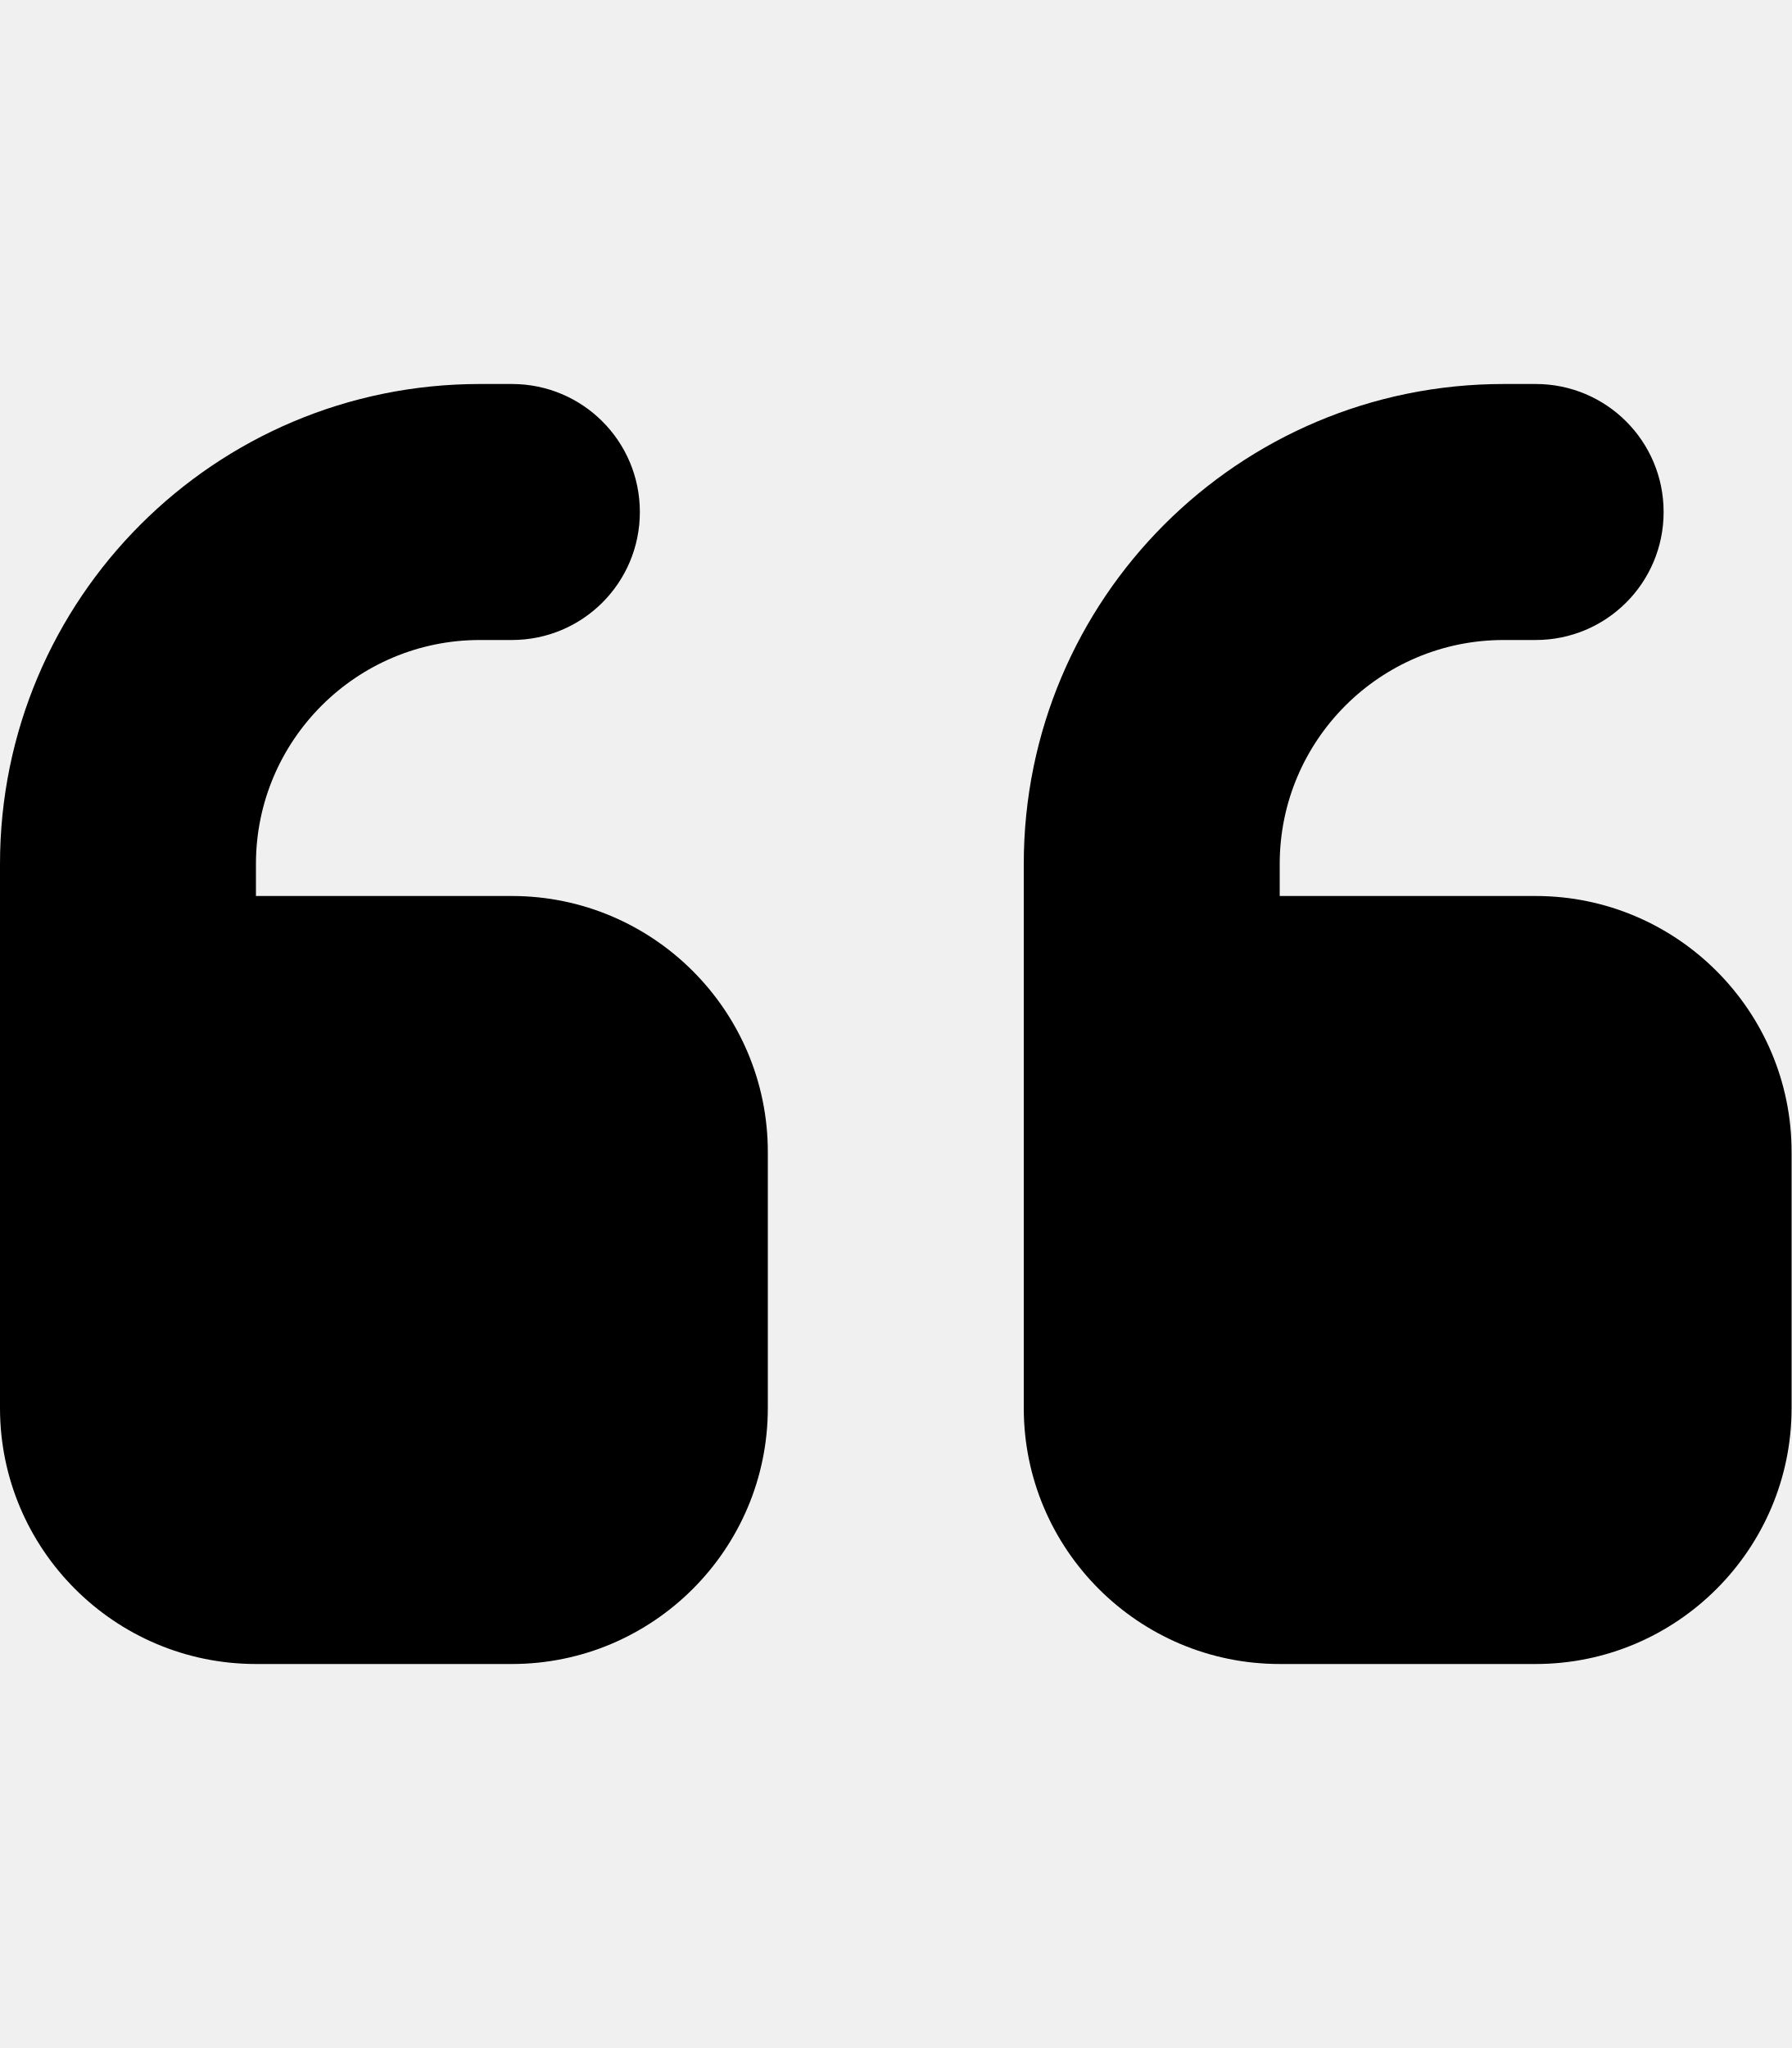
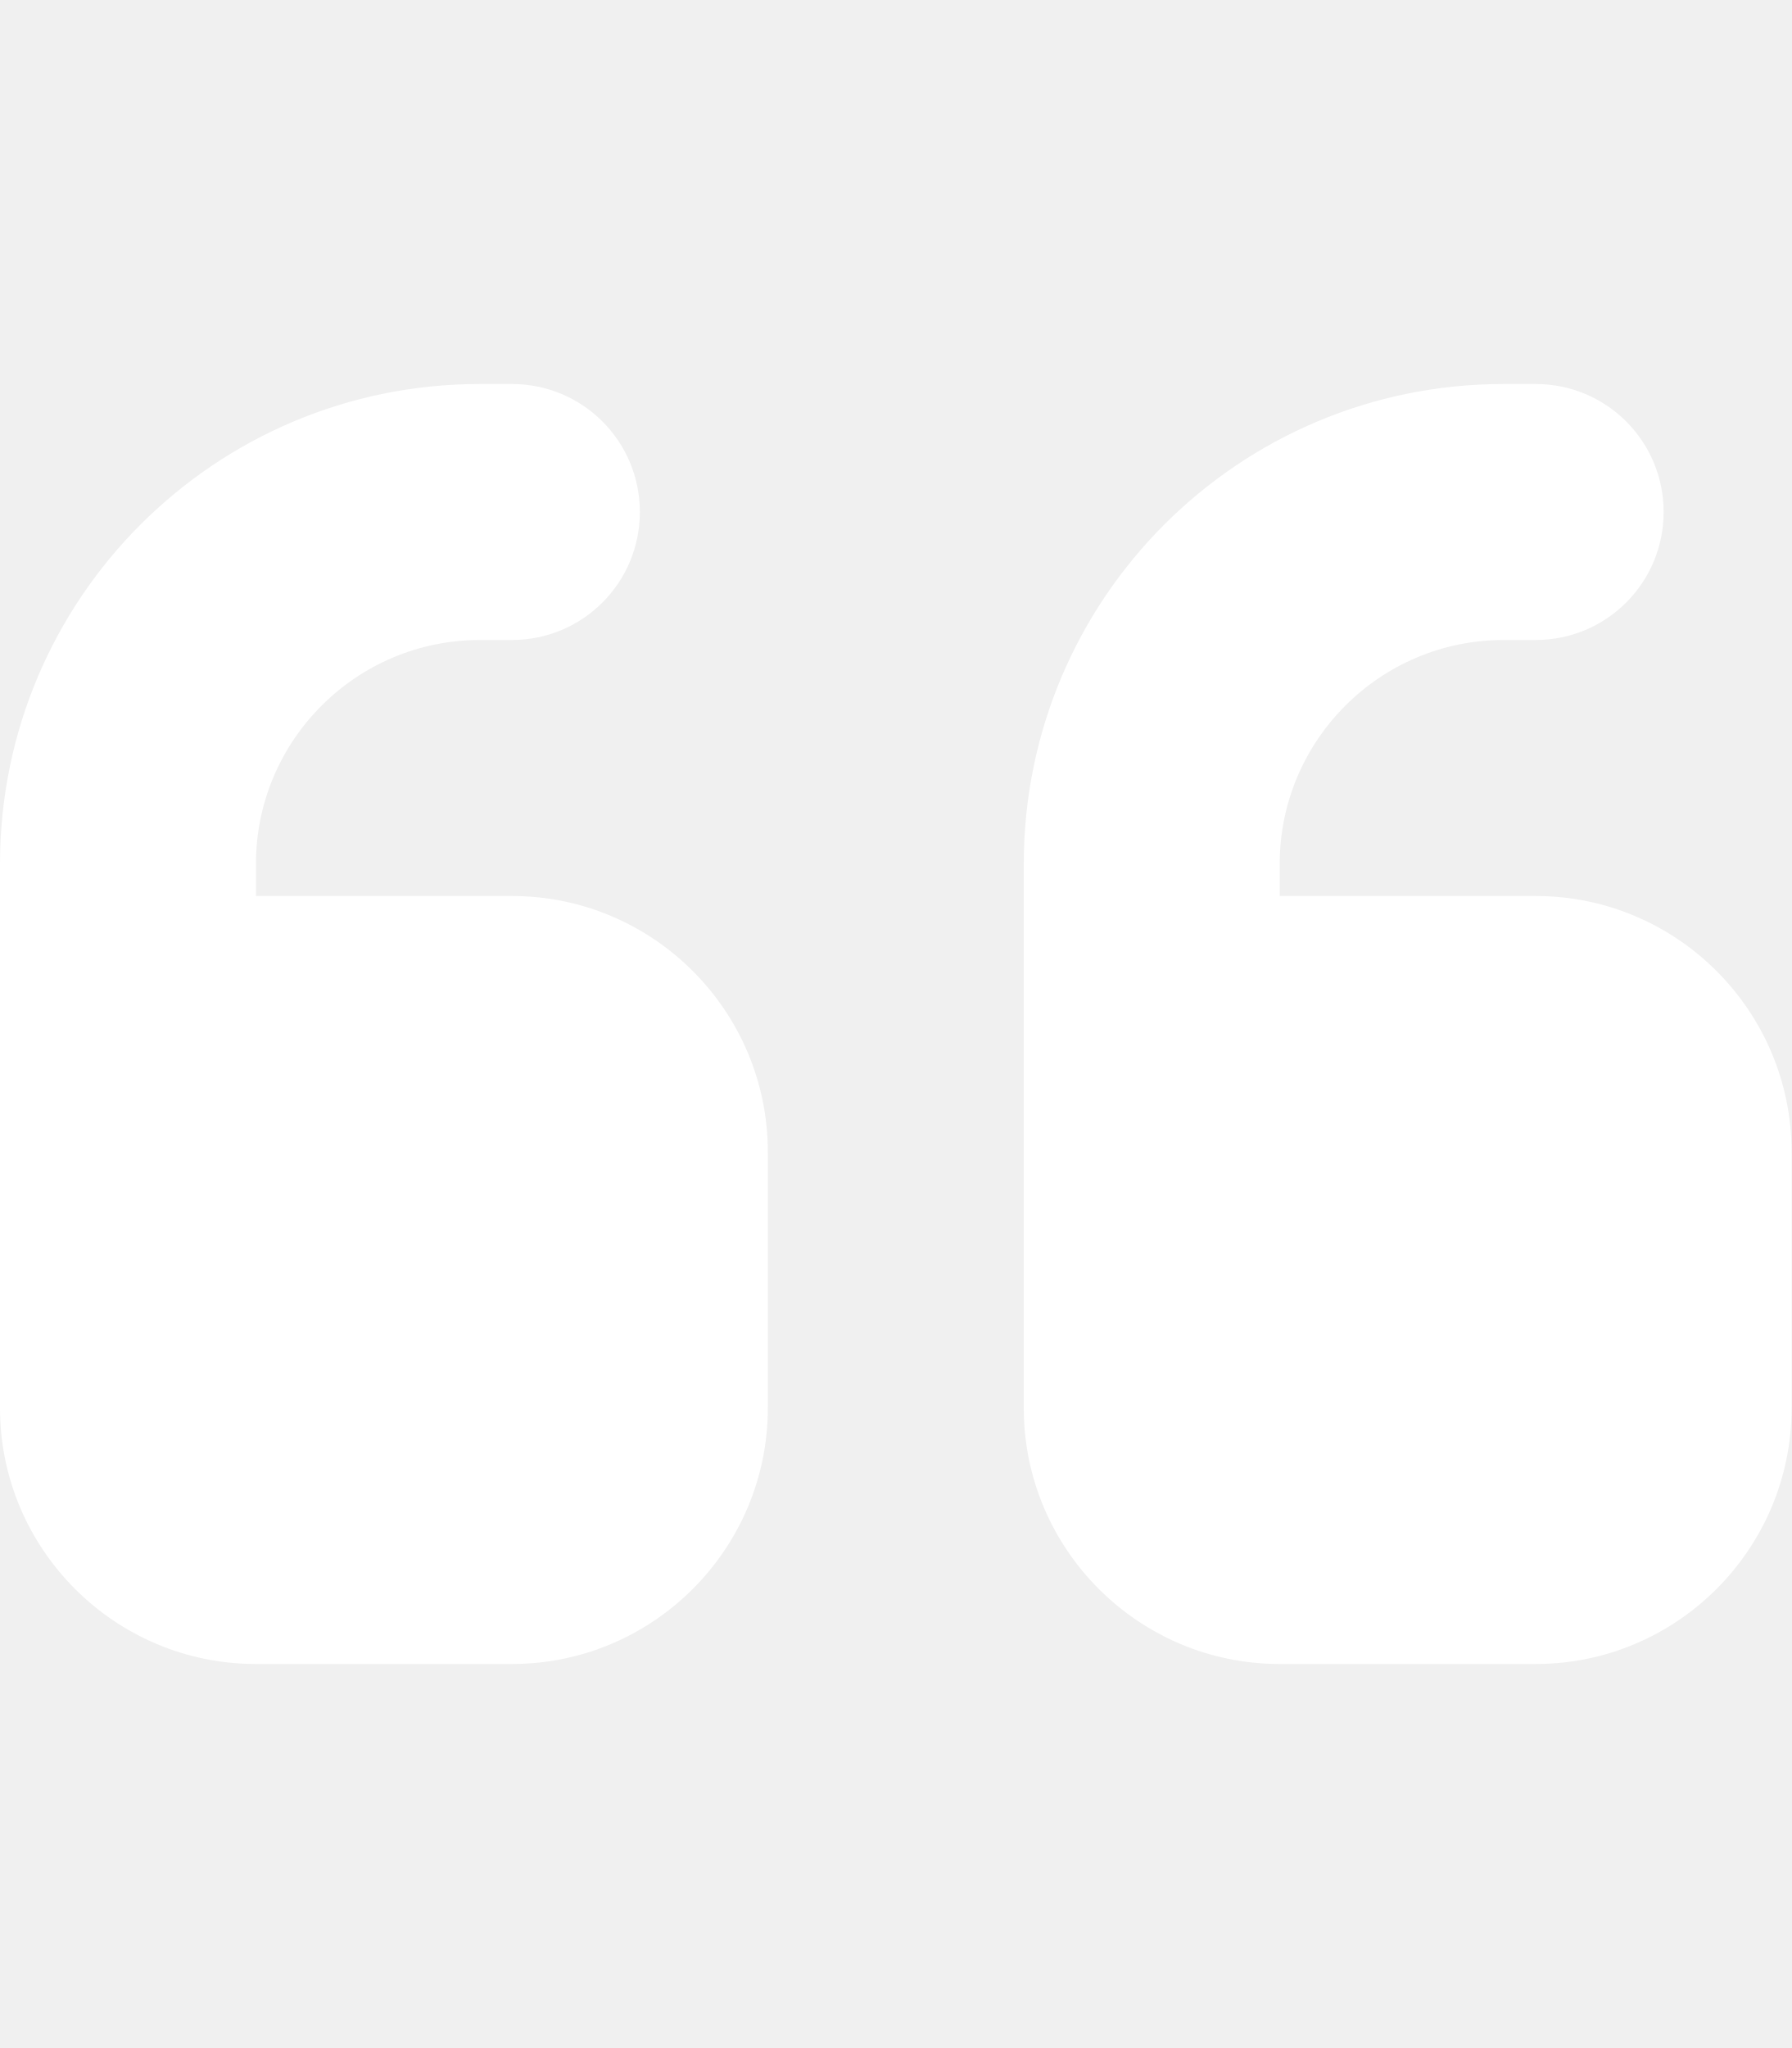
<svg xmlns="http://www.w3.org/2000/svg" viewBox="0 0 448 512">
-   <path d="M0 216C0 149.7 53.7 96 120 96l8 0c17.7 0 32 14.3 32 32s-14.3 32-32 32l-8 0c-30.9 0-56 25.1-56 56l0 8 64 0c35.3 0 64 28.7 64 64l0 64c0 35.3-28.7 64-64 64l-64 0c-35.3 0-64-28.7-64-64l0-32 0-32 0-72zm256 0c0-66.3 53.7-120 120-120l8 0c17.7 0 32 14.3 32 32s-14.3 32-32 32l-8 0c-30.9 0-56 25.1-56 56l0 8 64 0c35.3 0 64 28.7 64 64l0 64c0 35.3-28.7 64-64 64l-64 0c-35.3 0-64-28.7-64-64l0-32 0-32 0-72z" />
+   <path fill="#ffffff" d="M0 216C0 149.7 53.7 96 120 96l8 0c17.7 0 32 14.3 32 32s-14.3 32-32 32l-8 0c-30.9 0-56 25.1-56 56l0 8 64 0c35.3 0 64 28.7 64 64l0 64c0 35.3-28.7 64-64 64l-64 0c-35.3 0-64-28.7-64-64l0-32 0-32 0-72zm256 0c0-66.3 53.7-120 120-120l8 0c17.7 0 32 14.3 32 32s-14.3 32-32 32l-8 0c-30.9 0-56 25.1-56 56l0 8 64 0c35.3 0 64 28.7 64 64l0 64c0 35.3-28.7 64-64 64l-64 0c-35.3 0-64-28.7-64-64l0-32 0-32 0-72z" />
</svg>
